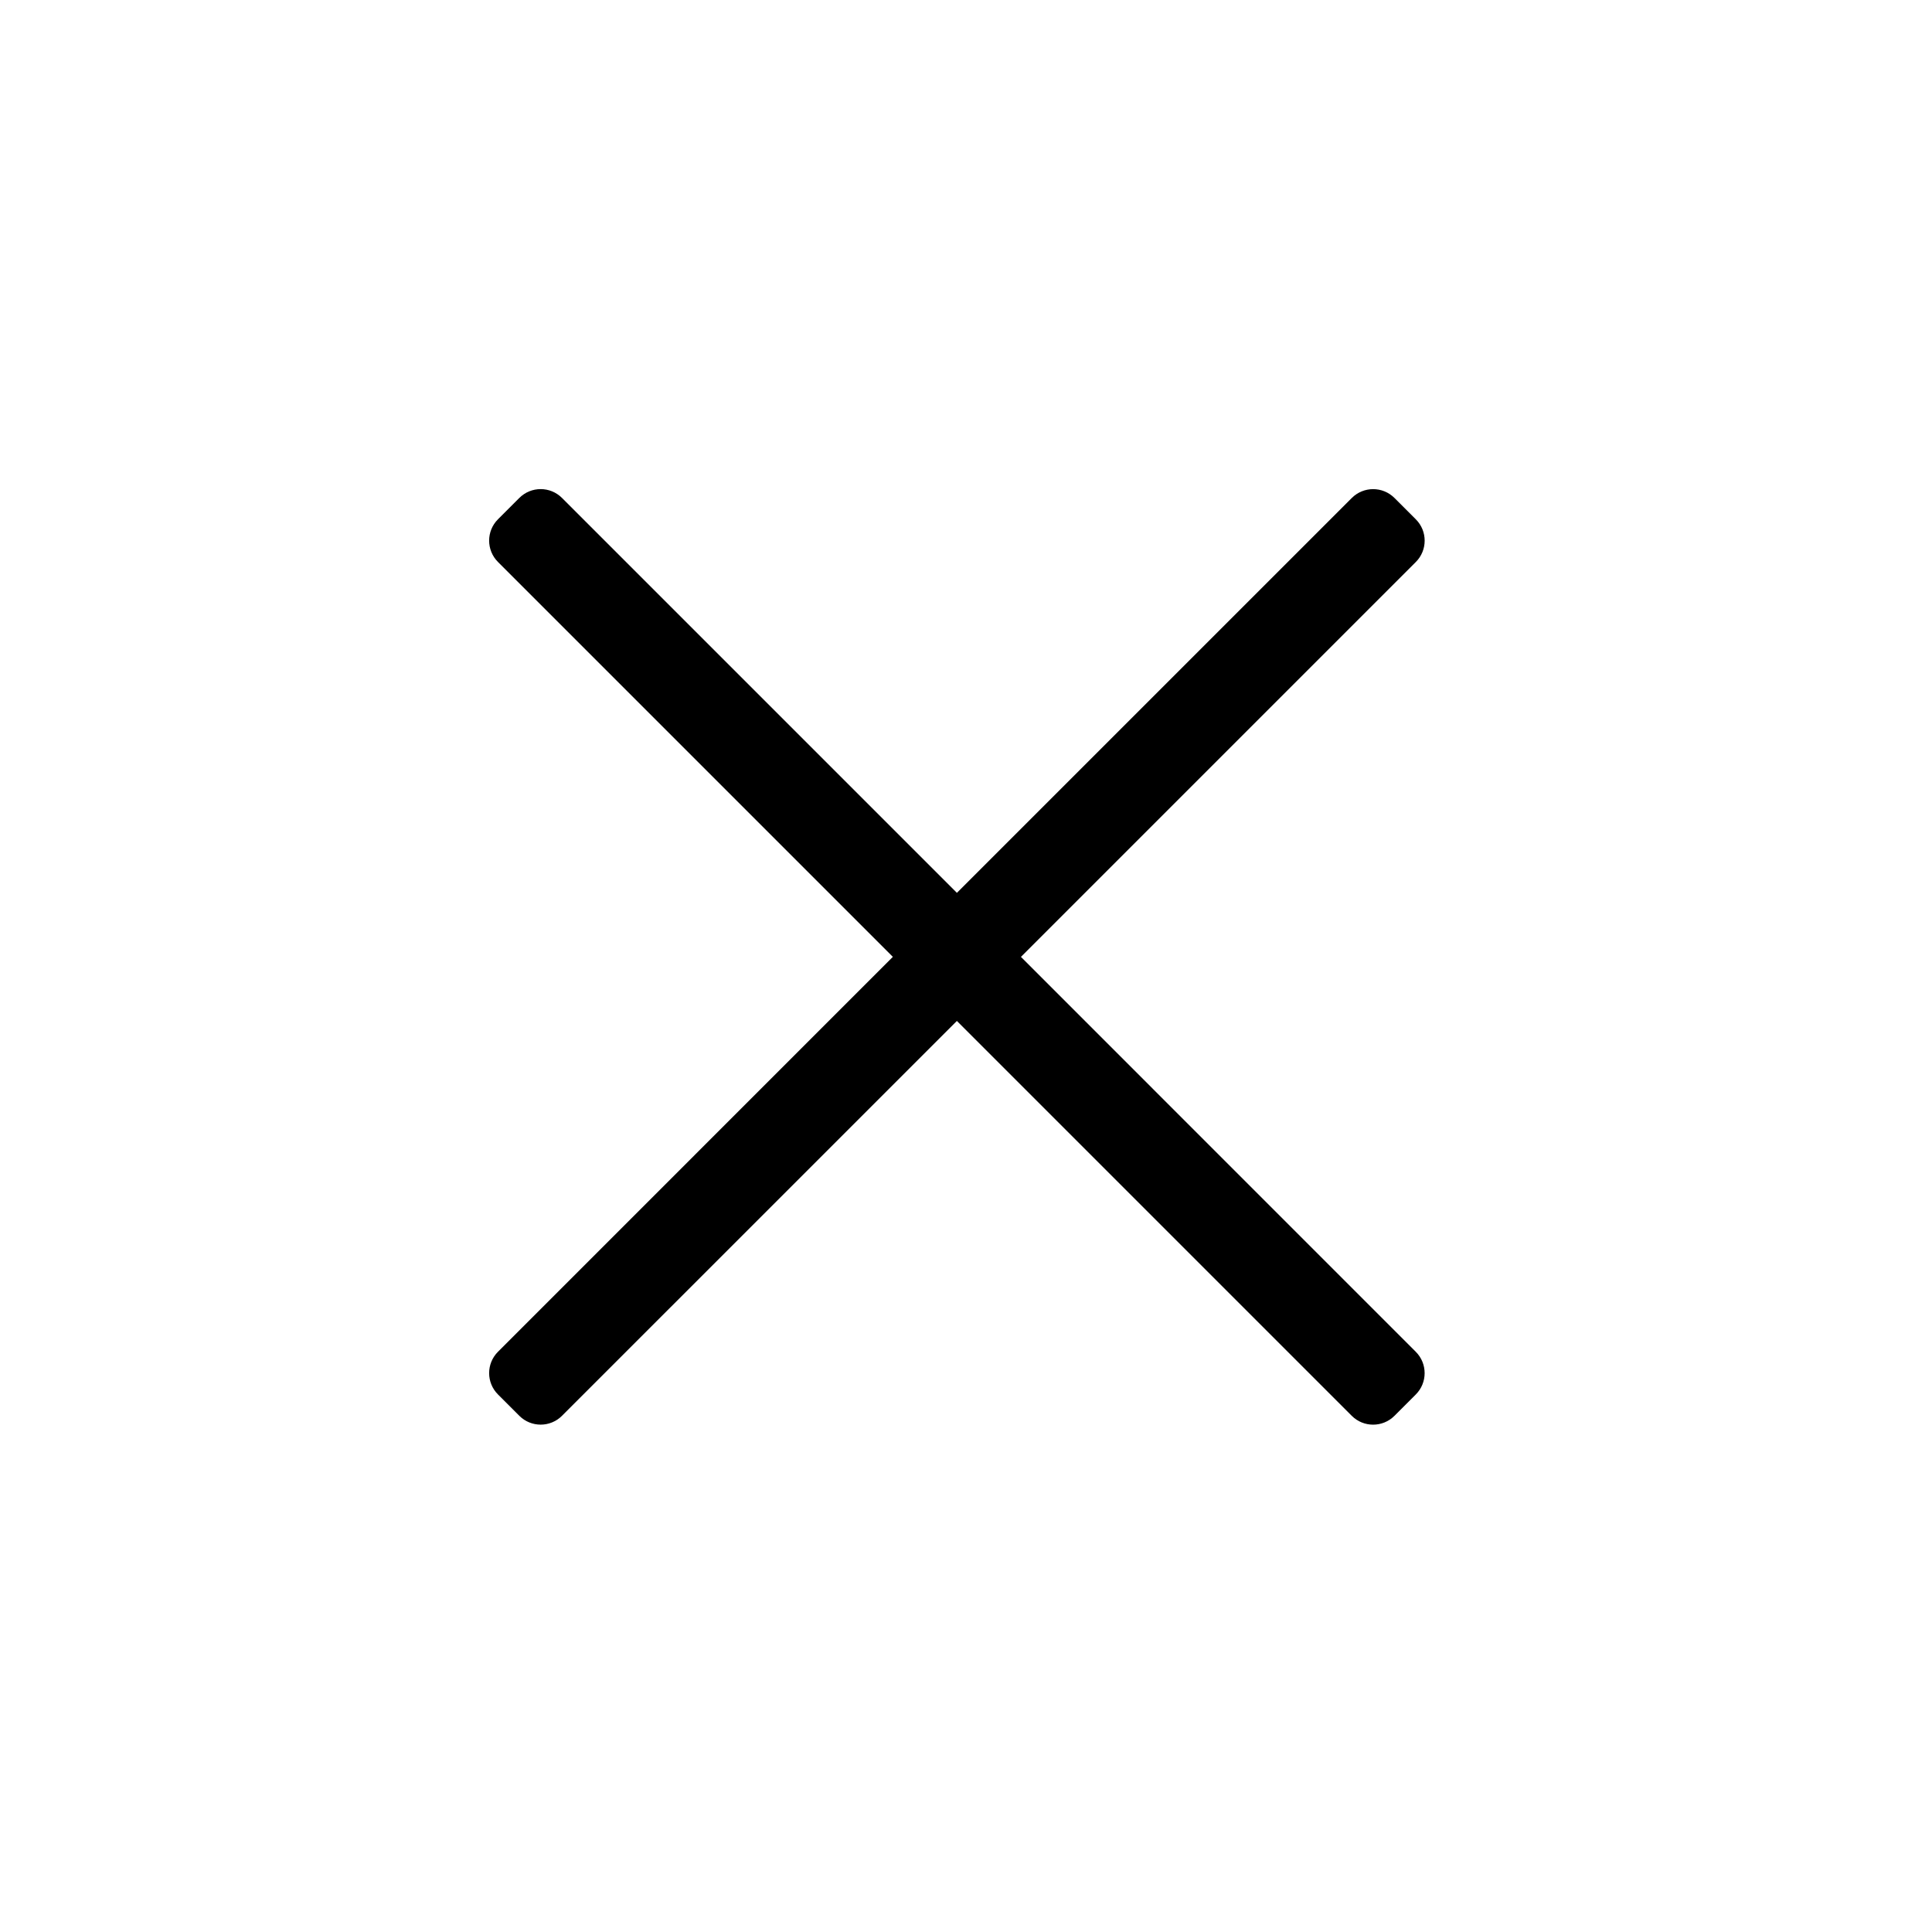
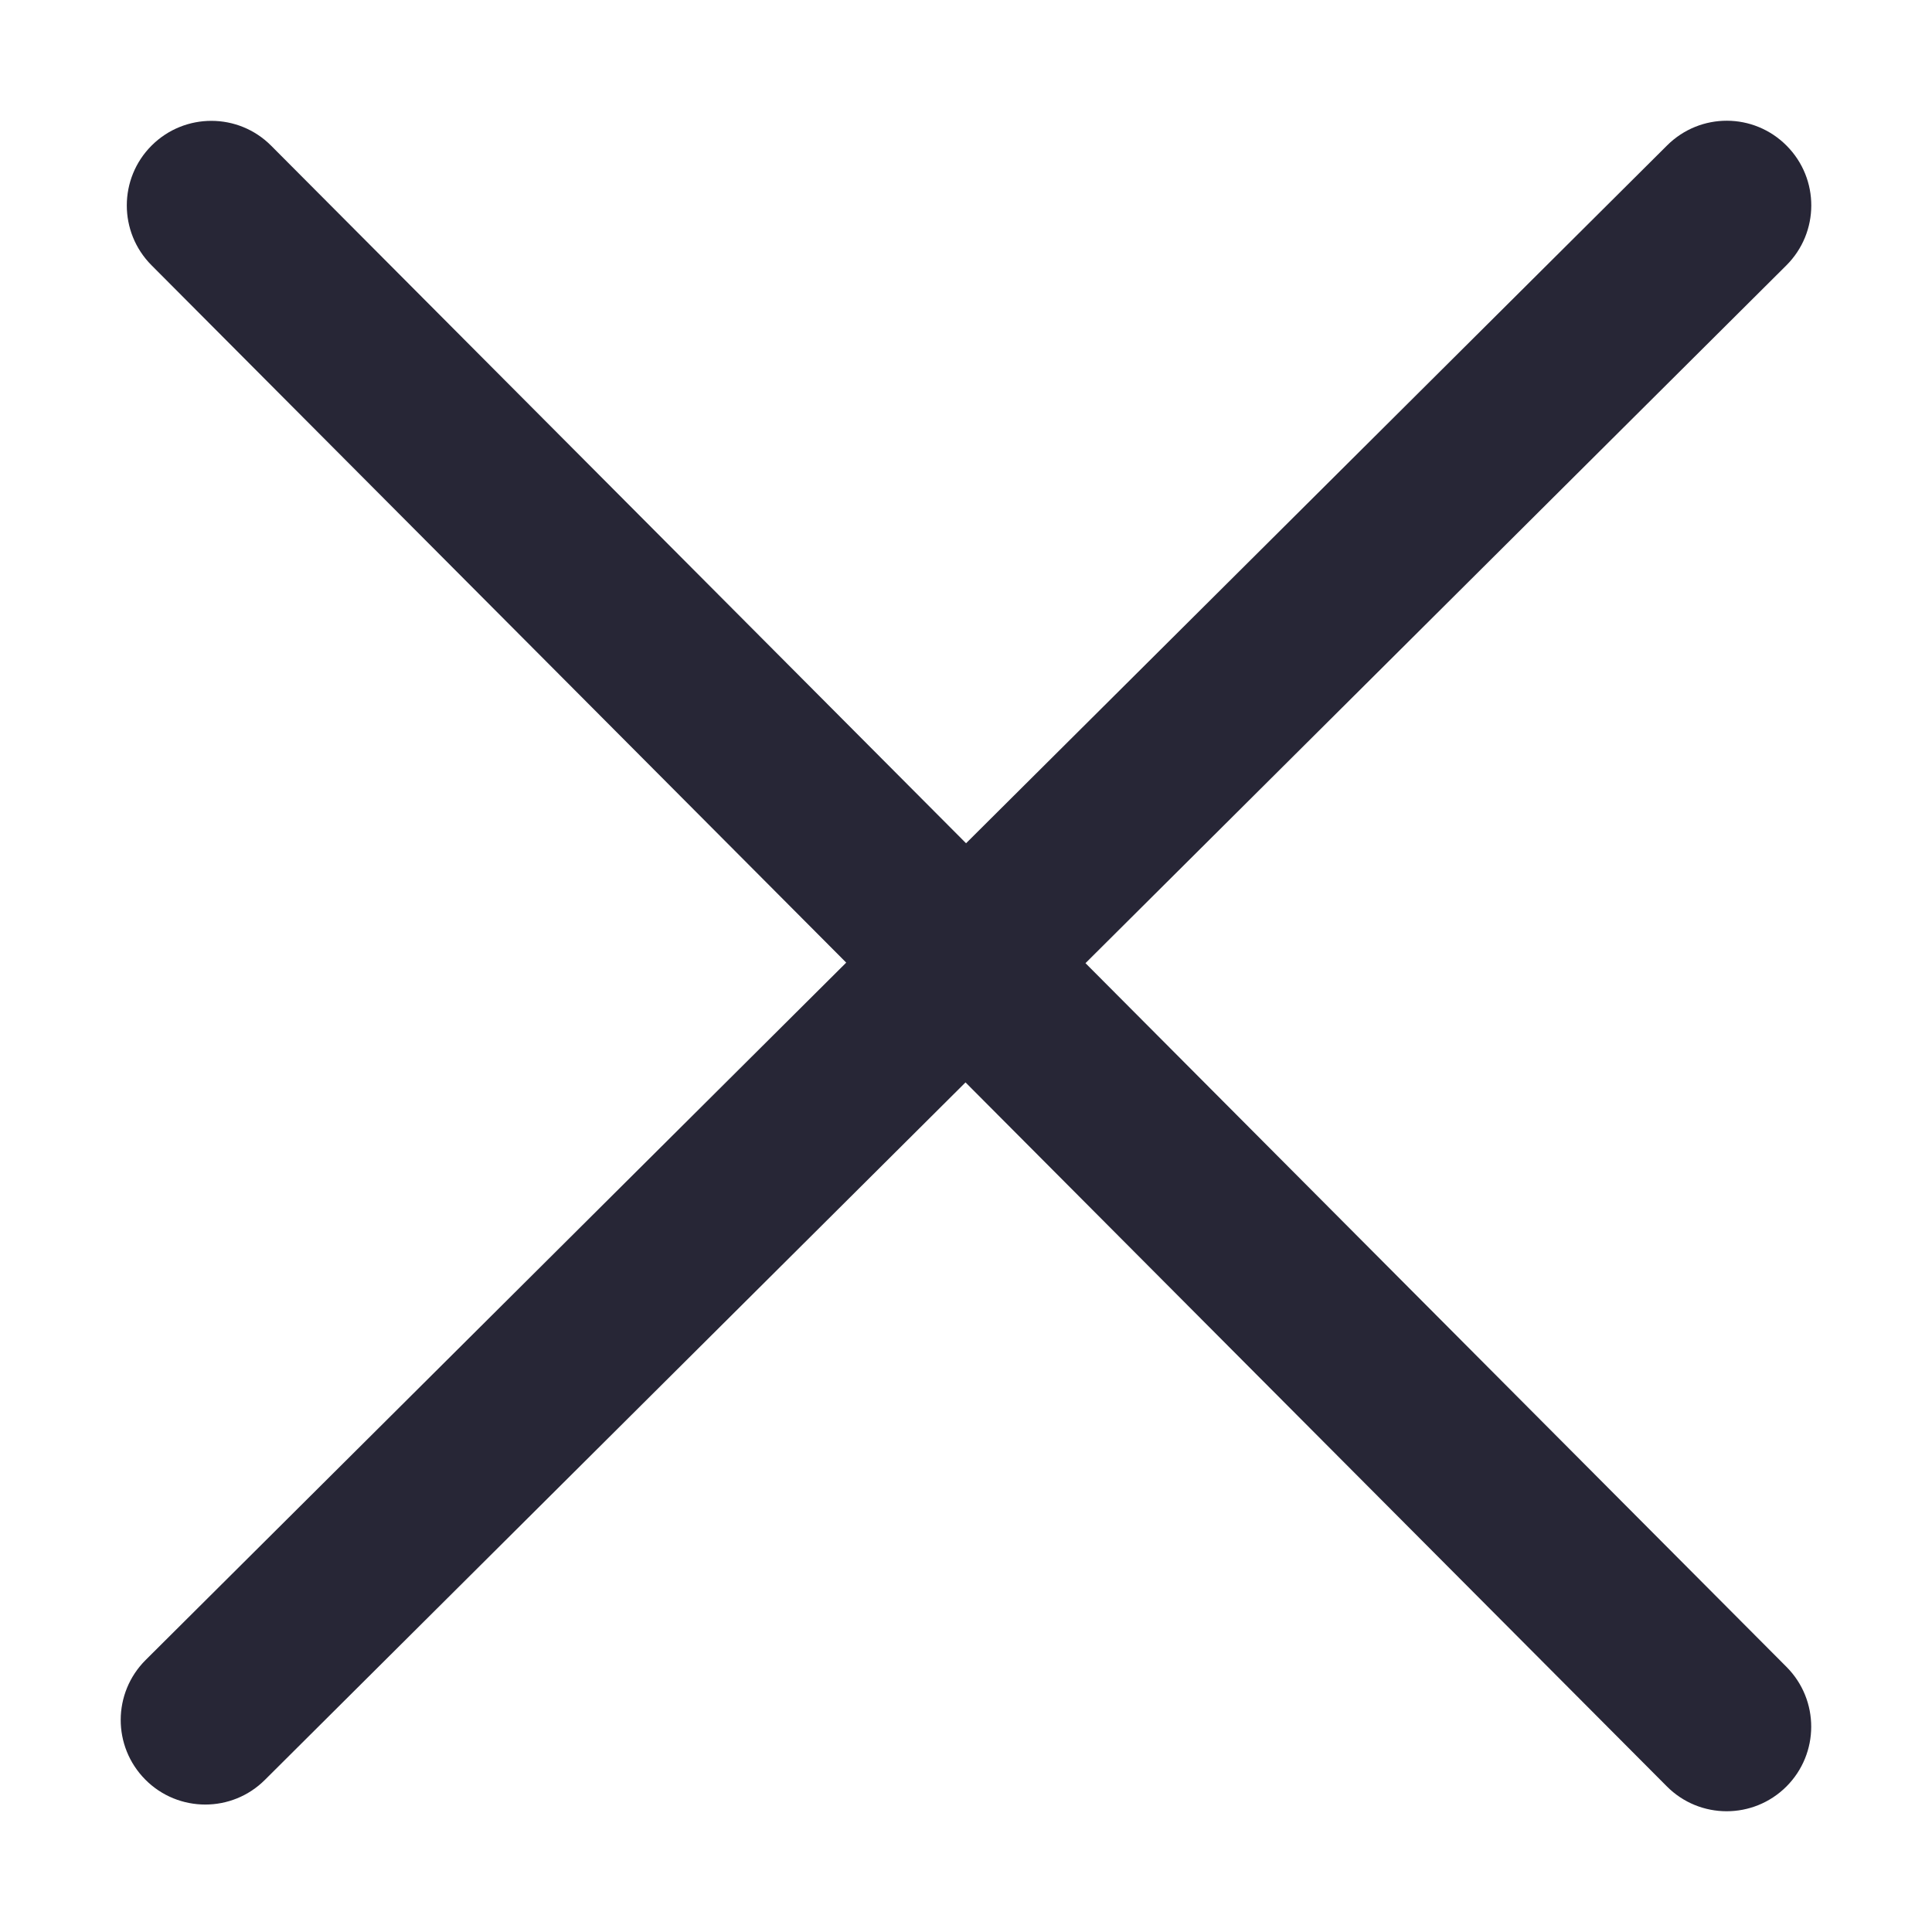
- <svg xmlns="http://www.w3.org/2000/svg" t="1794291039306" class="icon" viewBox="0 0 1024 1024" version="1.1" p-id="5068" width="64" height="64">
-   <path d="M507.168 473.232L716.48 263.936a16 16 0 0 1 22.624 0l11.312 11.312a16 16 0 0 1 0 22.624L541.12 507.168 750.4 716.48a16 16 0 0 1 0 22.624l-11.312 11.312a16 16 0 0 1-22.624 0L507.168 541.12 297.872 750.4a16 16 0 0 1-22.624 0l-11.312-11.312a16 16 0 0 1 0-22.624l209.296-209.312-209.296-209.296a16 16 0 0 1 0-22.624l11.312-11.312a16 16 0 0 1 22.624 0l209.296 209.296z" fill="#000000" p-id="5069" />
+ <svg xmlns="http://www.w3.org/2000/svg" t="1792946478352" class="icon" viewBox="0 0 1024 1024" version="1.1" p-id="5274" width="64" height="64">
+   <path d="M877.216 491.808M575.328 510.496 946.784 140.672c17.568-17.504 17.664-45.824 0.192-63.424-17.504-17.632-45.792-17.664-63.36-0.192L512.032 446.944 143.712 77.216C126.304 59.712 97.92 59.648 80.384 77.12 62.848 94.624 62.816 123.008 80.288 140.576l368.224 369.632L77.216 879.808c-17.568 17.504-17.664 45.824-0.192 63.424 8.736 8.8 20.256 13.216 31.776 13.216 11.424 0 22.848-4.352 31.584-13.056l371.36-369.696 371.68 373.088C892.192 955.616 903.68 960 915.168 960c11.456 0 22.912-4.384 31.648-13.088 17.504-17.504 17.568-45.824 0.096-63.392L575.328 510.496 575.328 510.496zM575.328 510.496" fill="#272636" p-id="5275" />
</svg>
